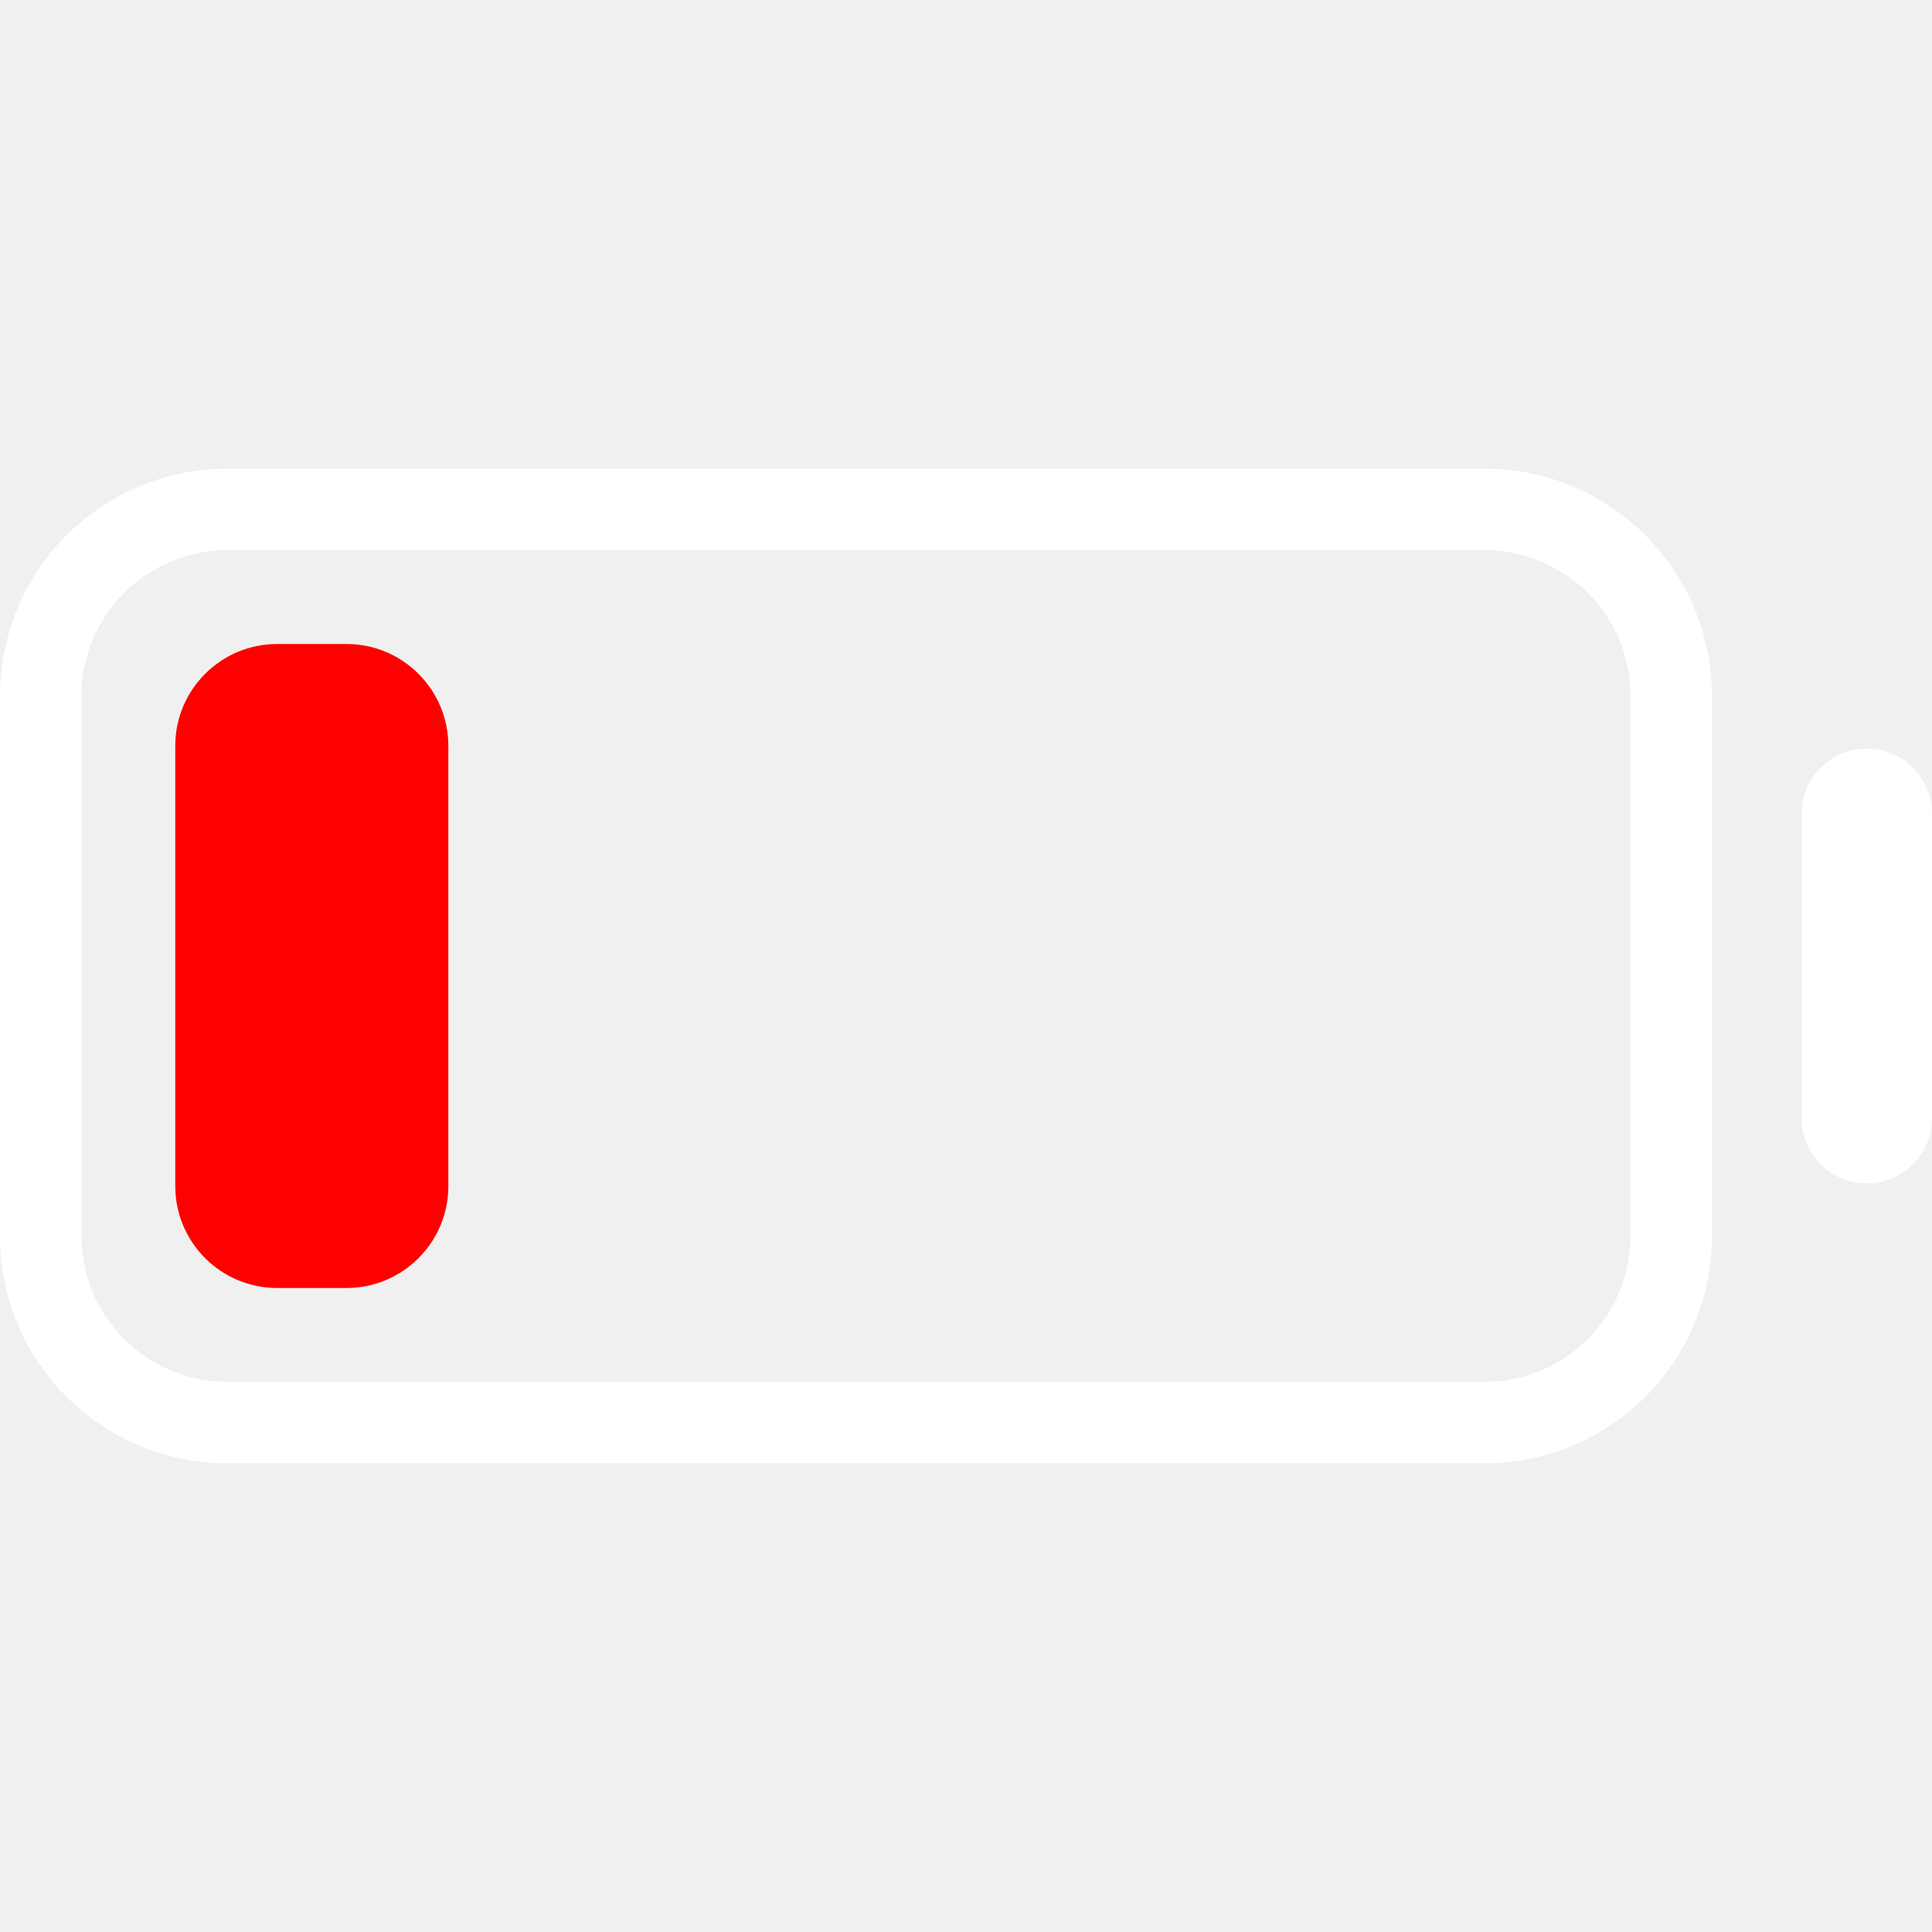
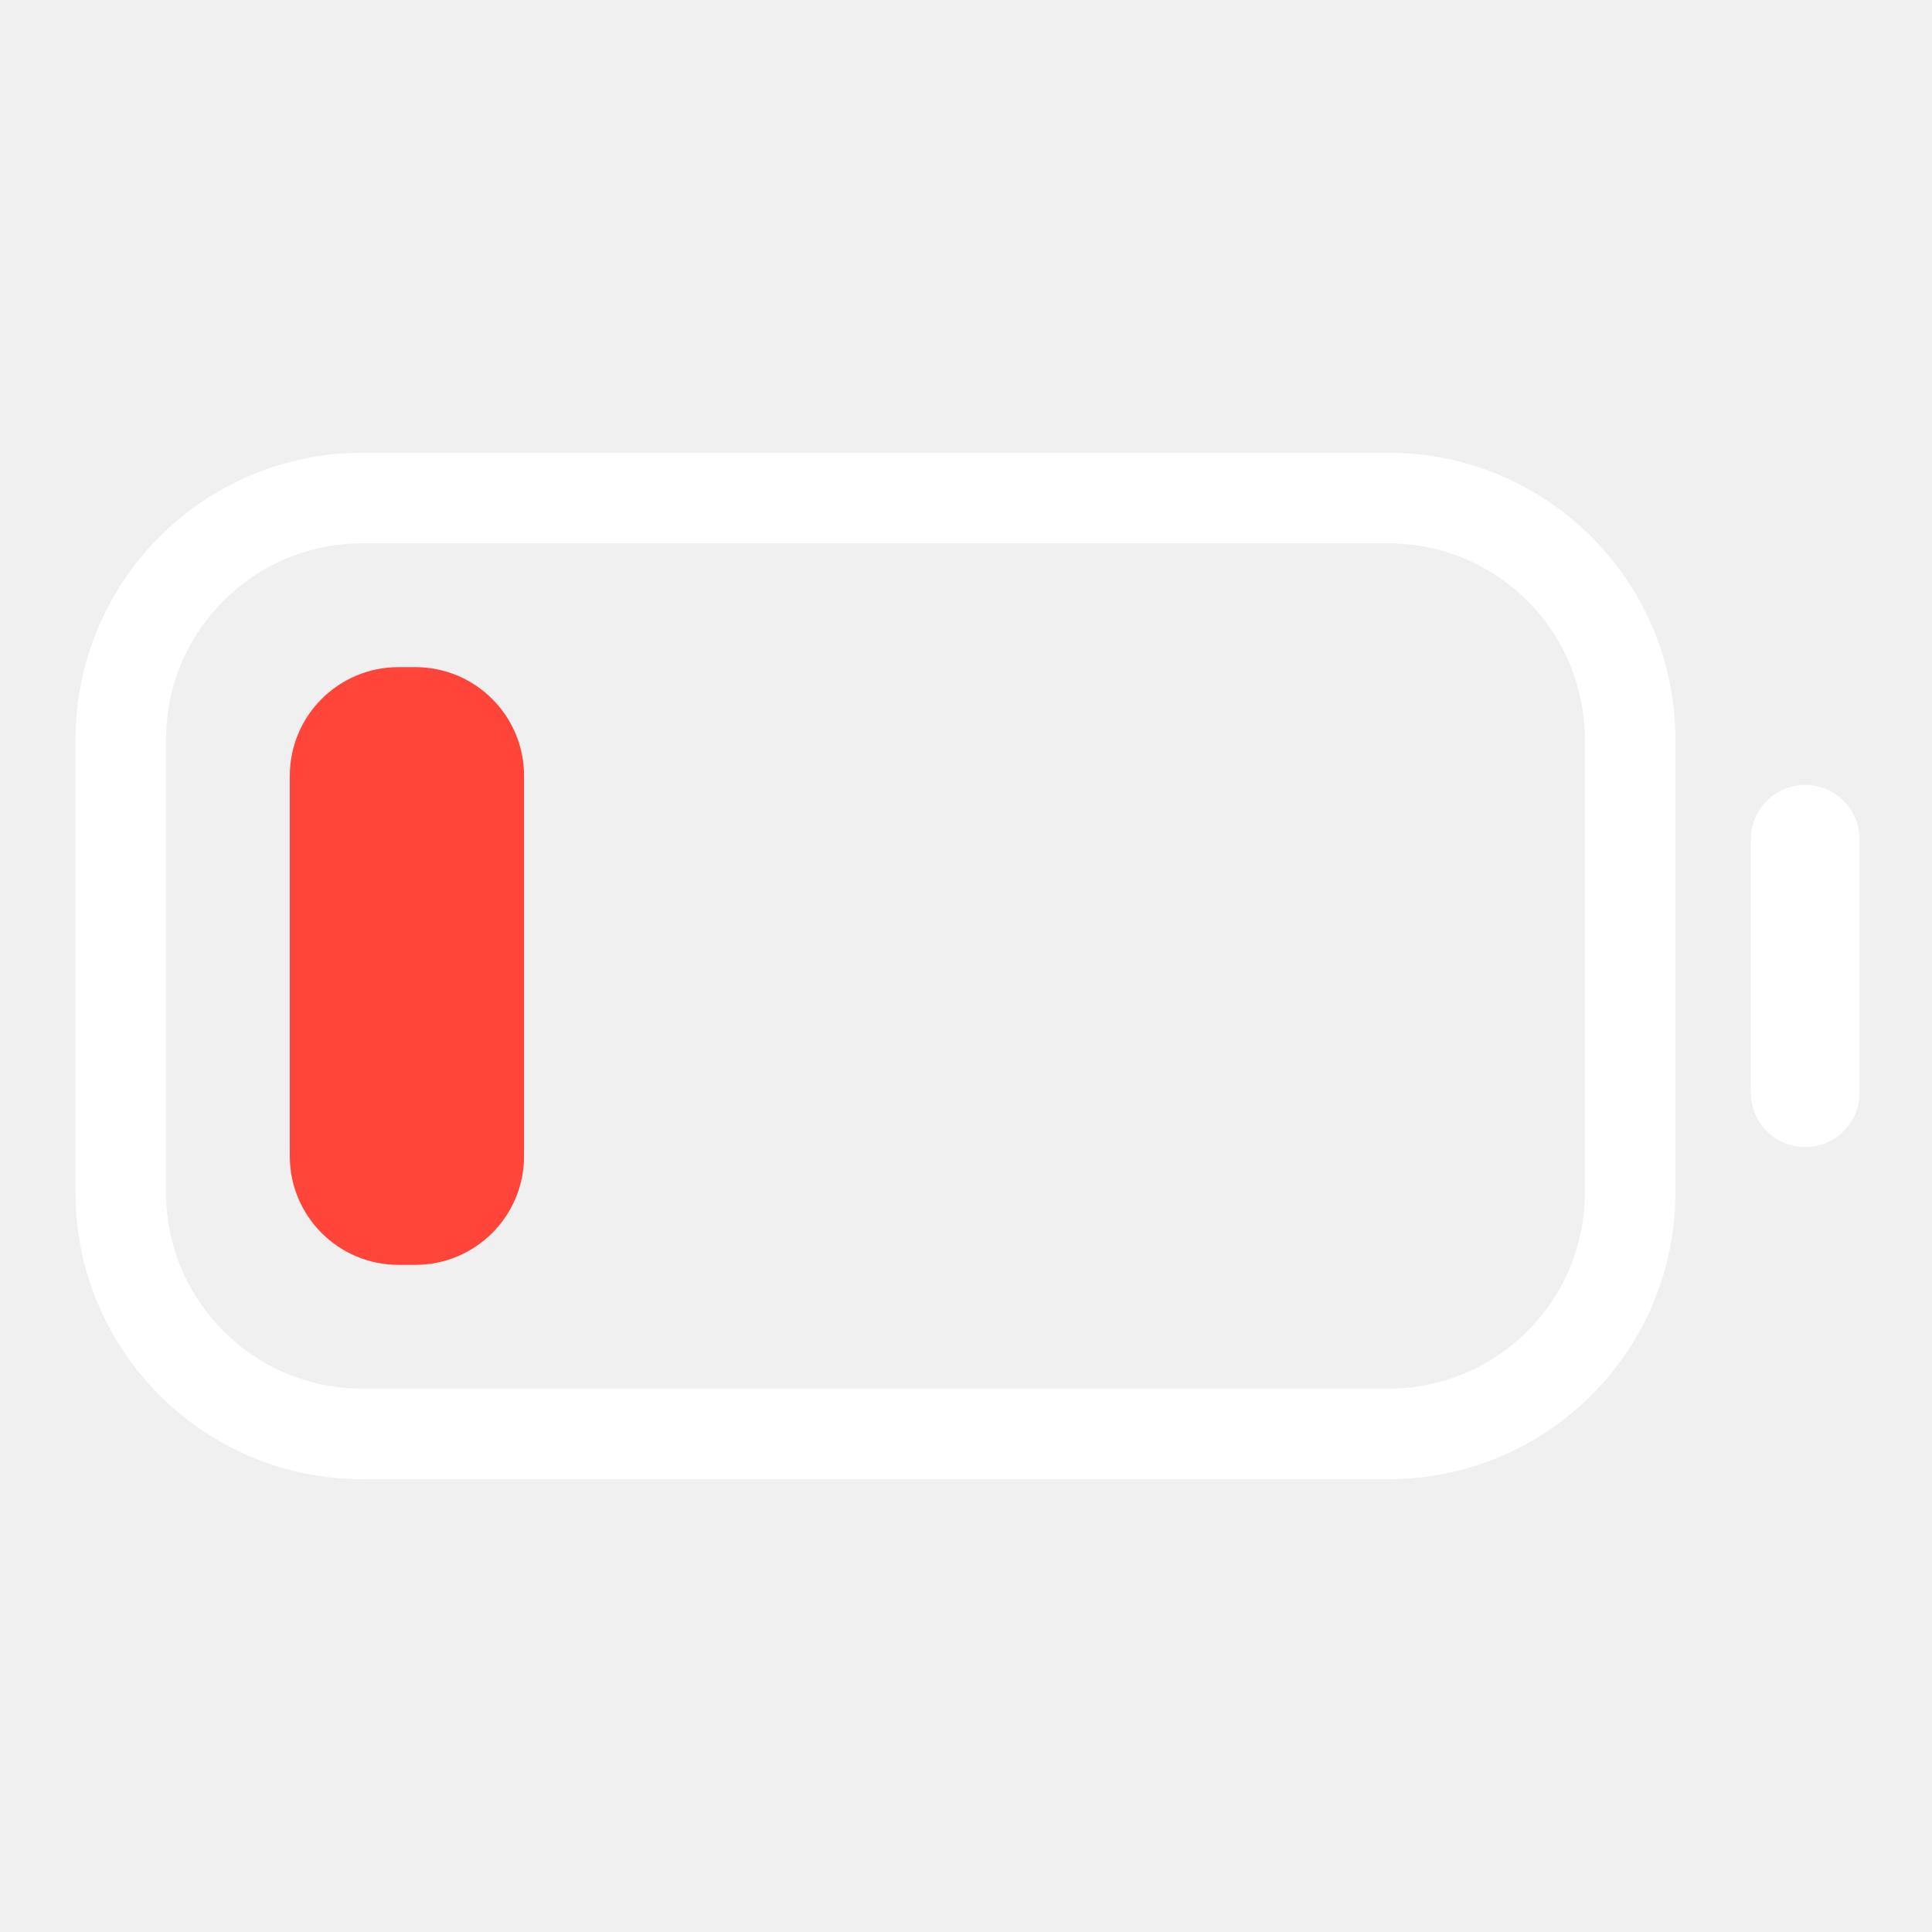
- <svg xmlns="http://www.w3.org/2000/svg" width="512" height="512" viewBox="22 19 474 474">
-   <rect x="32" y="144" width="400" height="224" rx="45.7" ry="45.7" style="fill:none;stroke:#ffffff;stroke-linecap:square;stroke-miterlimit:10;stroke-width:20px" />
-   <rect x="65" y="177" width="67" height="158" rx="25" ry="25" style="fill:#ff0000;stroke:none" />
-   <line x1="480" y1="218.67" x2="480" y2="293.33" style="fill:none;stroke:#ffffff;stroke-linecap:round;stroke-miterlimit:10;stroke-width:32px" />
+ <svg xmlns="http://www.w3.org/2000/svg" width="32" height="32" viewBox="0 0 32 32">
+   <g>
+     <rect x="2" y="8.25" width="25" height="15.5" rx="4" fill="none" stroke="#ffffff" stroke-width="1.5" />
+     <rect x="29" y="13" width="1.8" height="6" rx="0.9" fill="#ffffff" />
+     <rect x="4.8" y="11.05" width="3.88" height="9.9" rx="1.8" fill="#ff453a" />
+   </g>
</svg>
